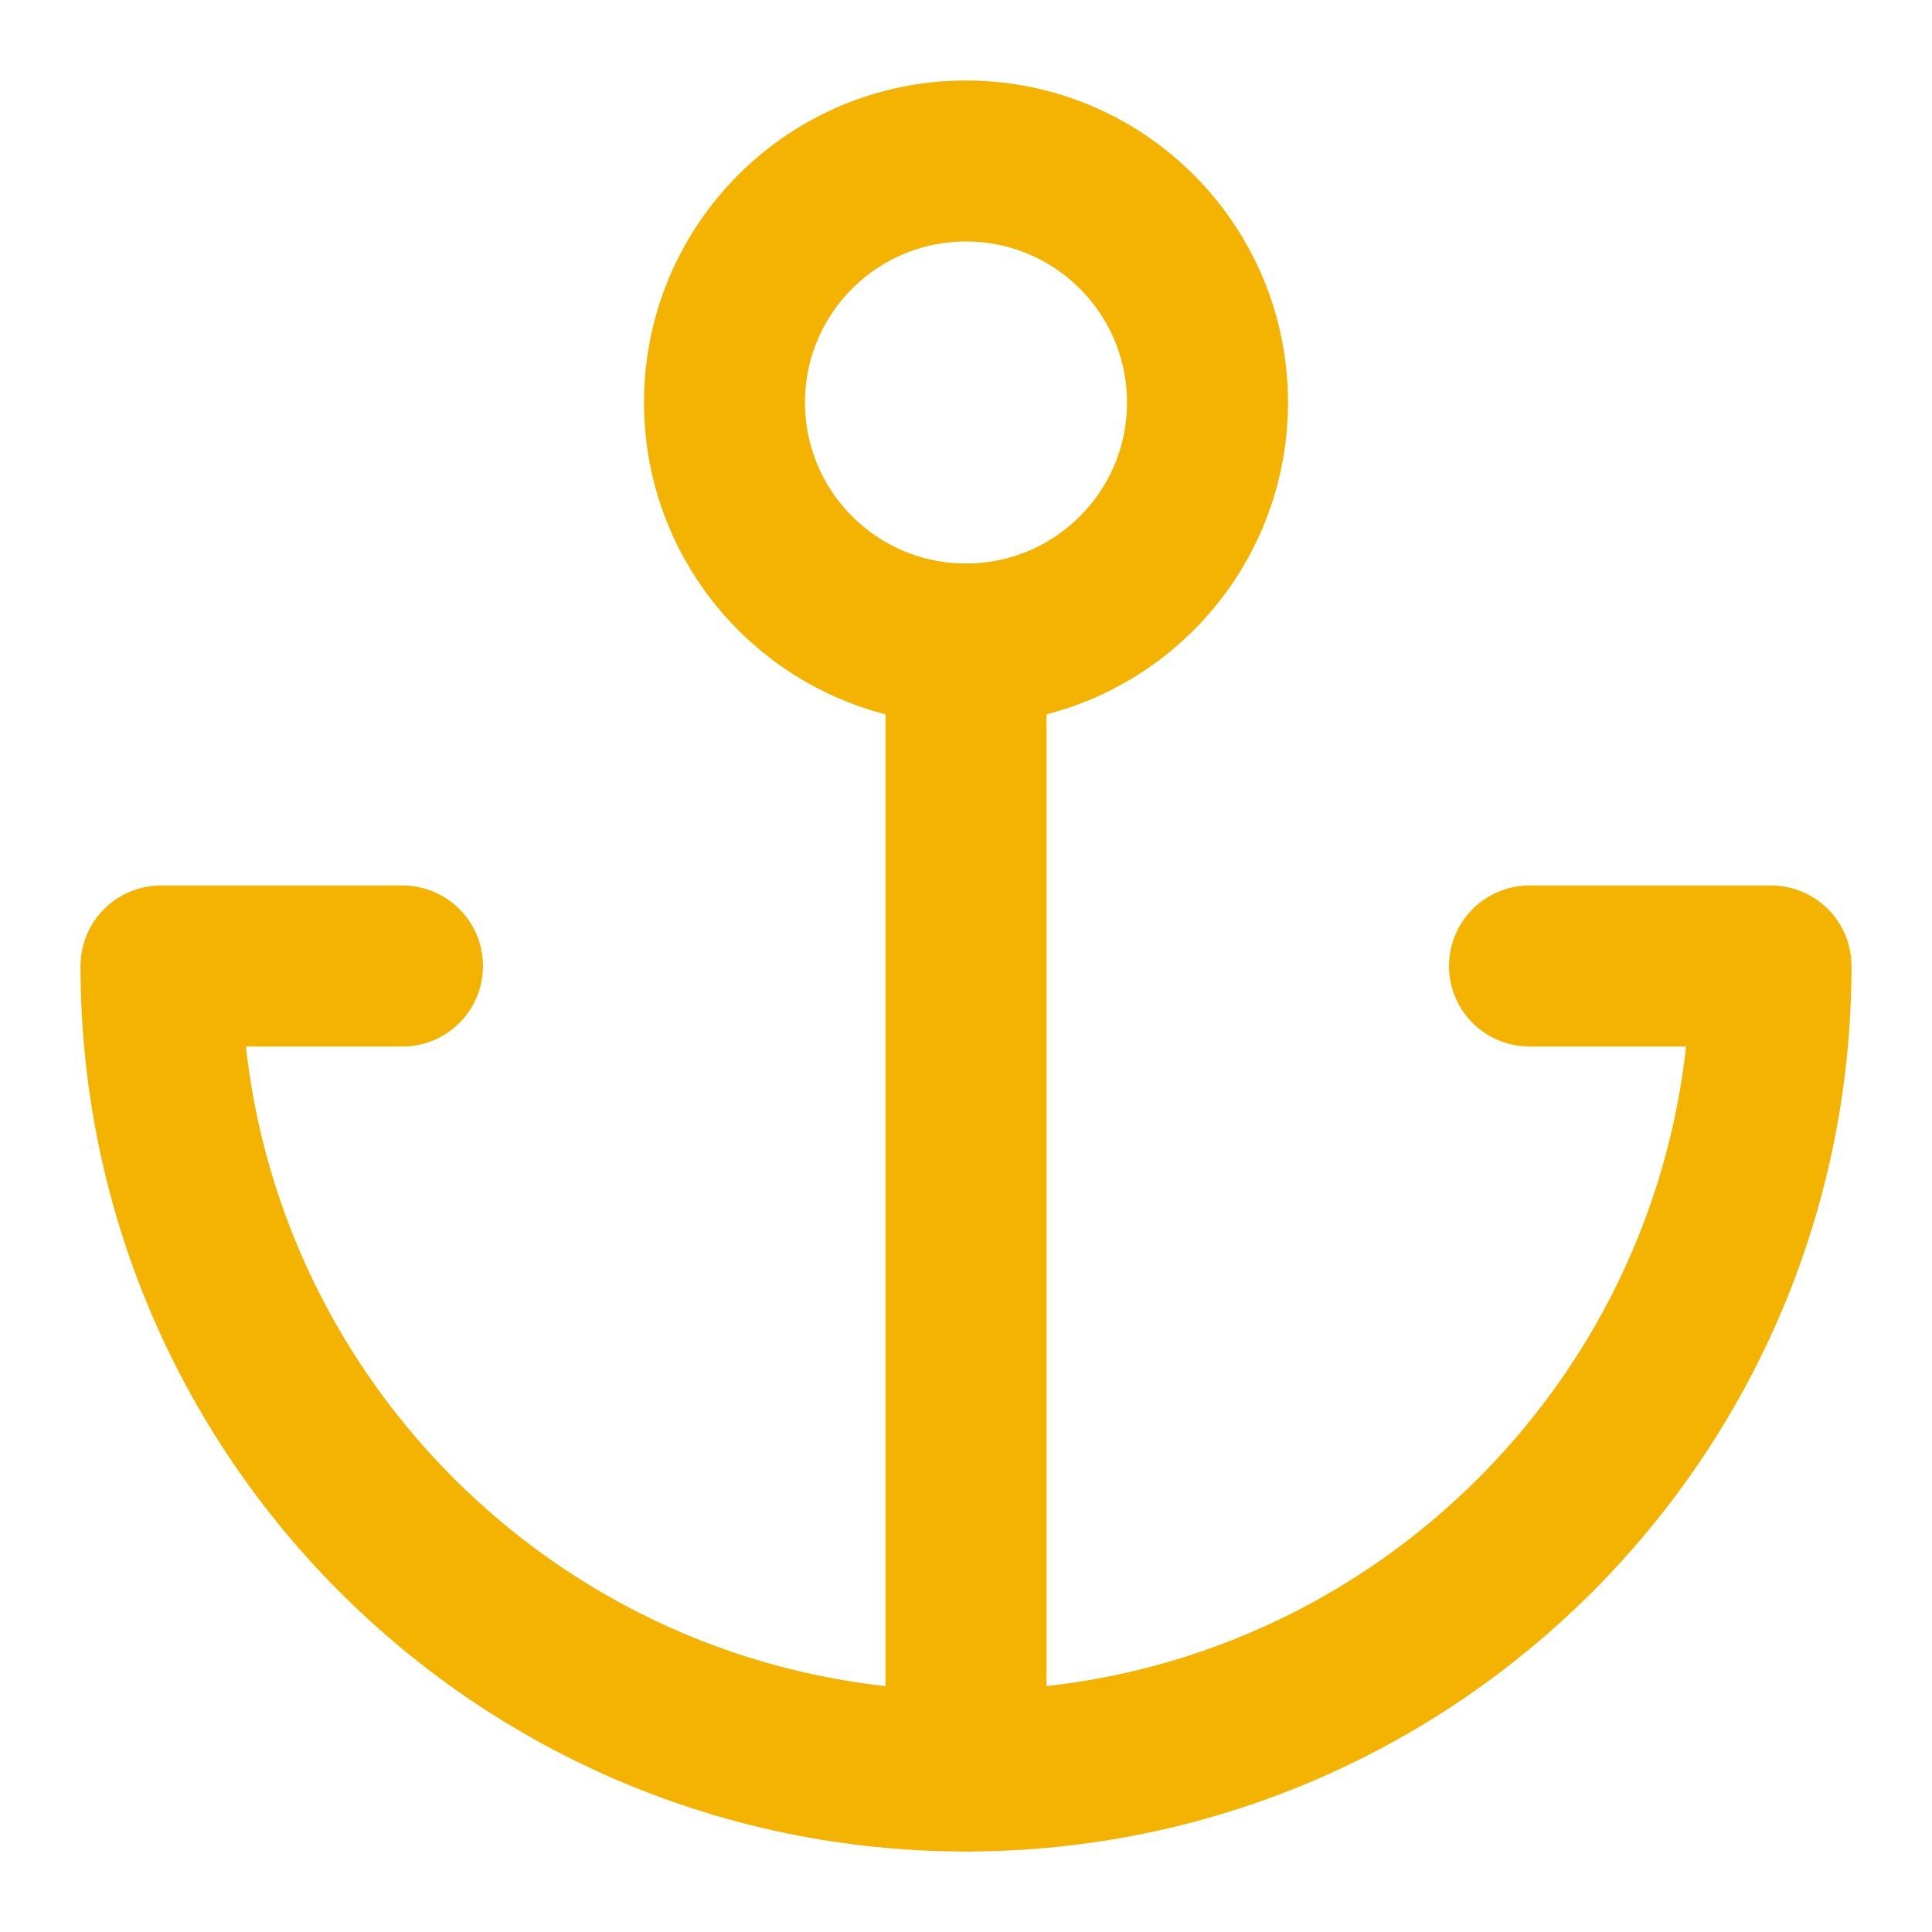
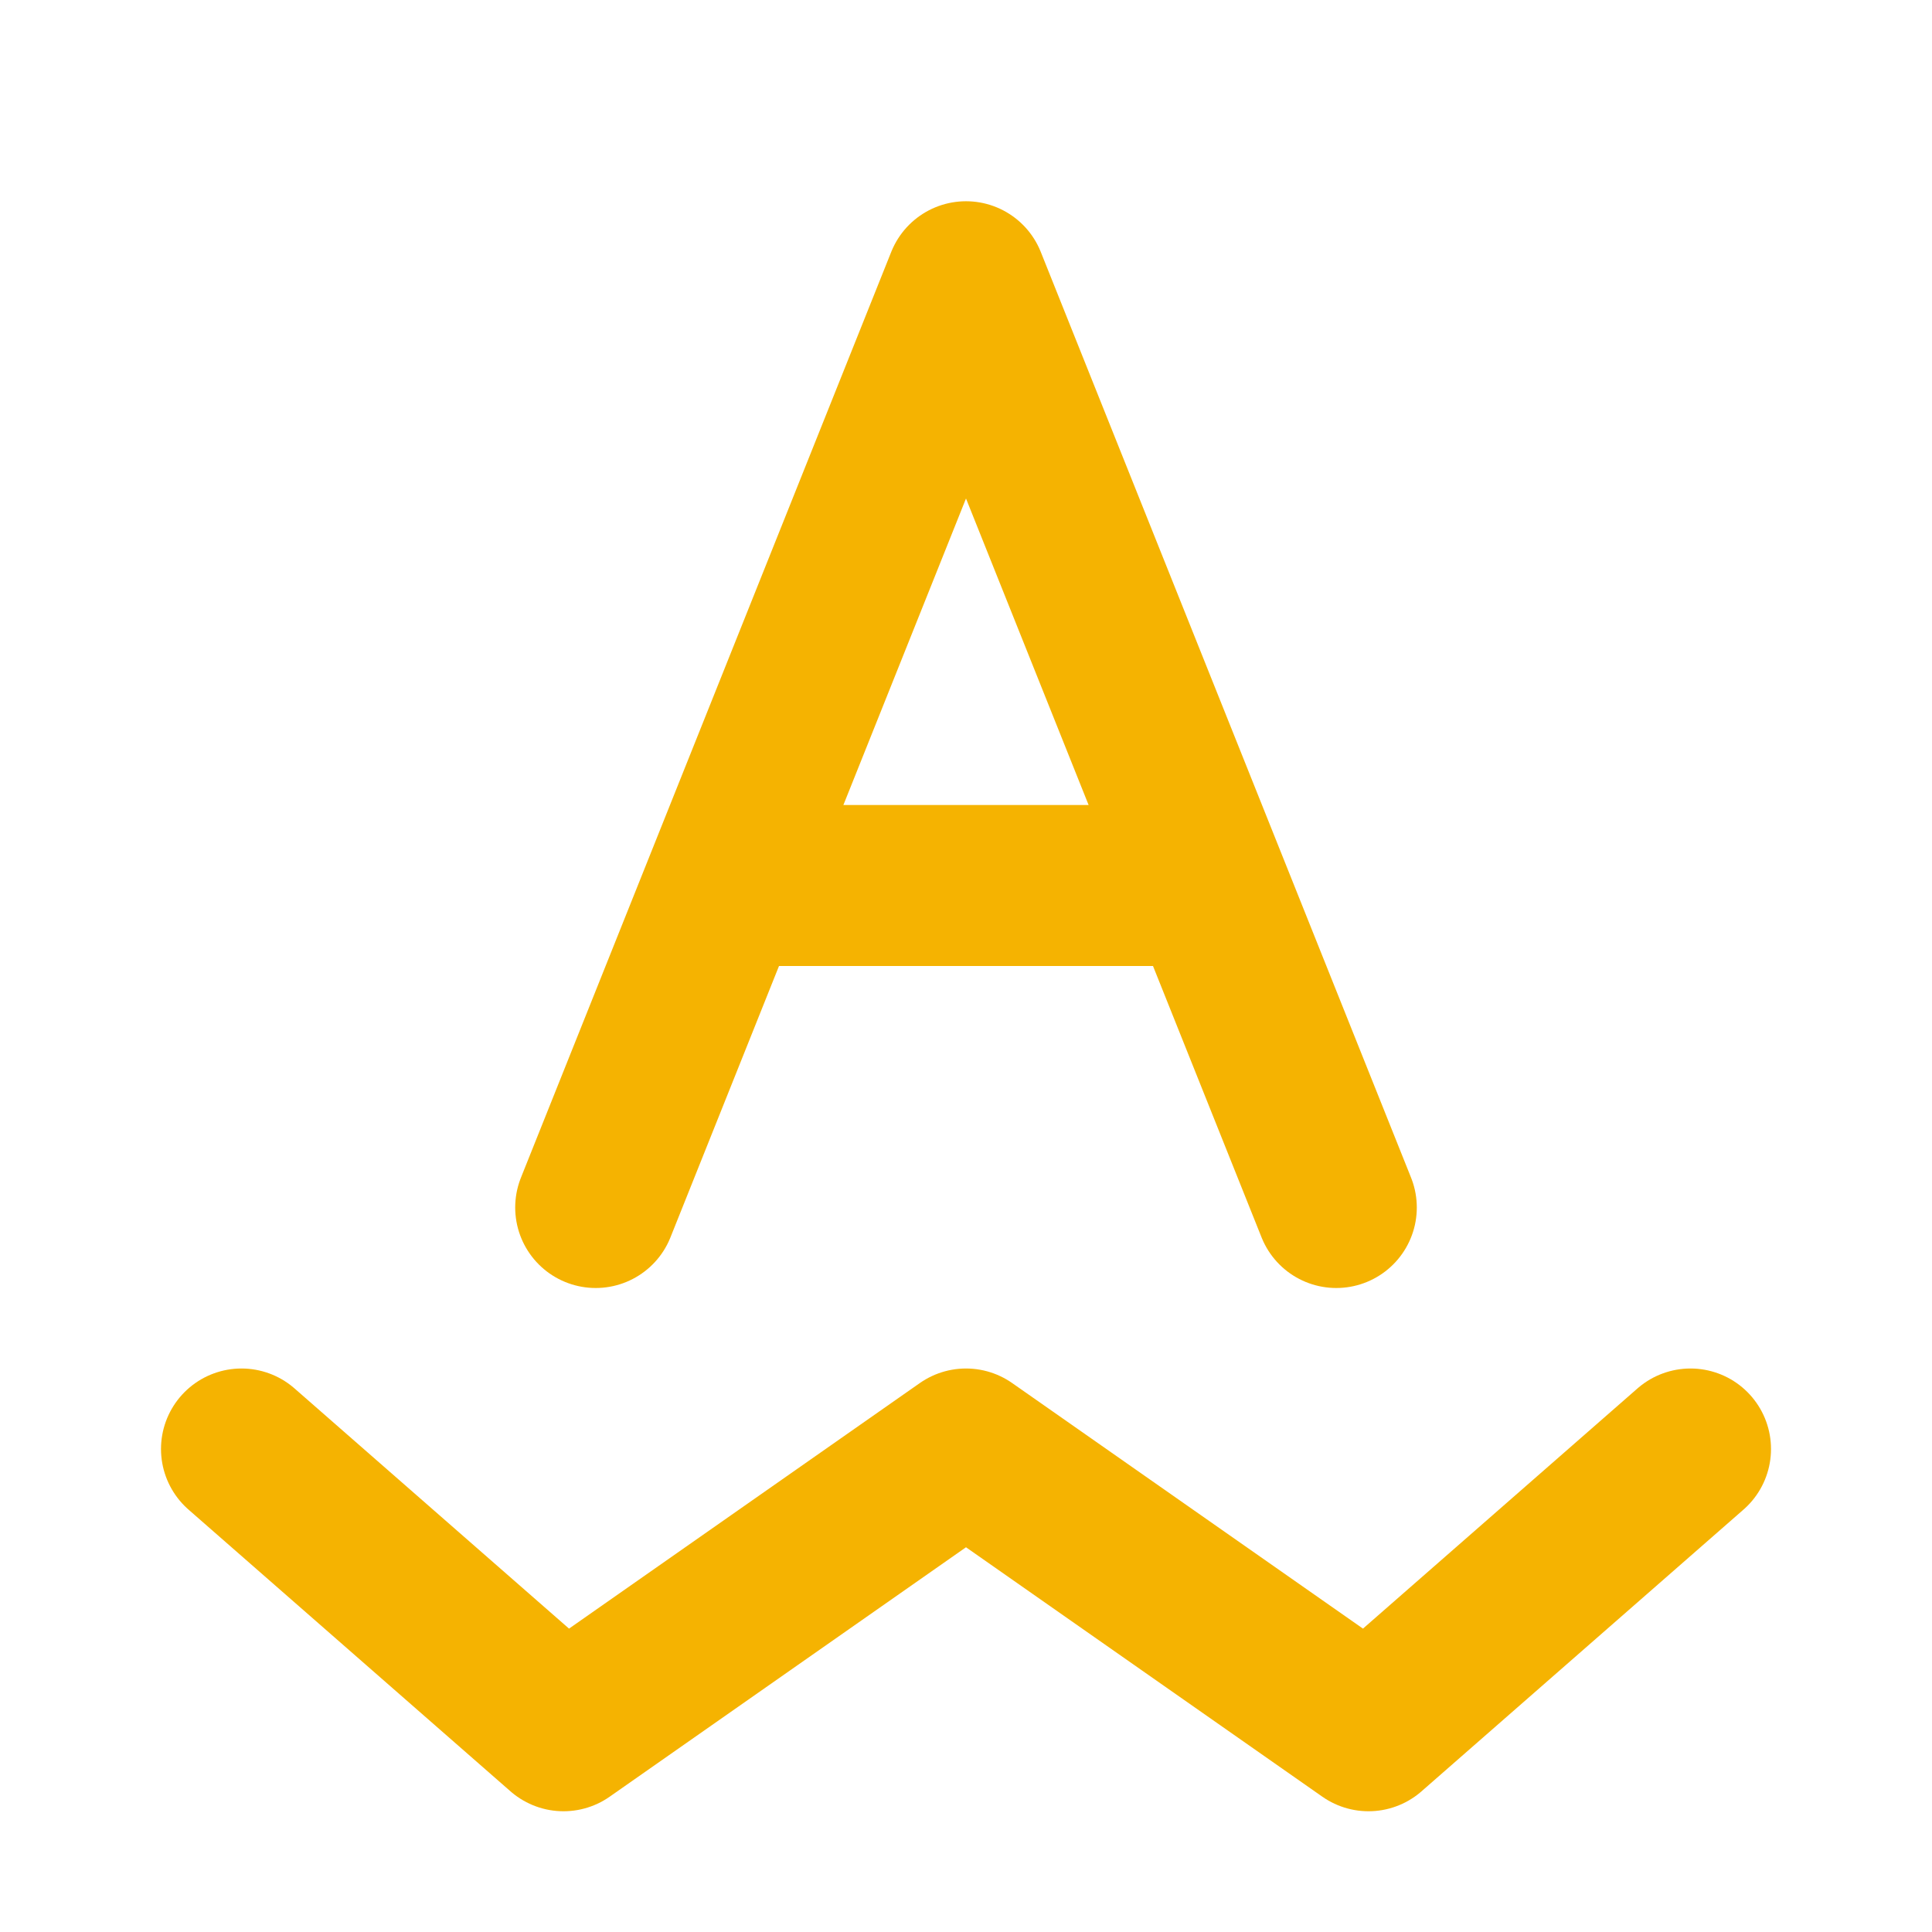
<svg xmlns="http://www.w3.org/2000/svg" viewBox="0 0 24 24" fill="none" stroke="#f5b301" stroke-width="2" stroke-linecap="round" stroke-linejoin="round">
-   <circle cx="12" cy="5" r="3" />
-   <line x1="12" y1="22" x2="12" y2="8" />
-   <path d="M5 12H2a10 10 0 0 0 20 0h-3" />
+   <path d="M12 3.5 L7.4 15 M12 3.5 L16.6 15" />
+   <path d="M9.2 11 H14.8" />
+   <path d="M3 18 L7 21.5 L12 18 L17 21.5 L21 18" />
</svg>
